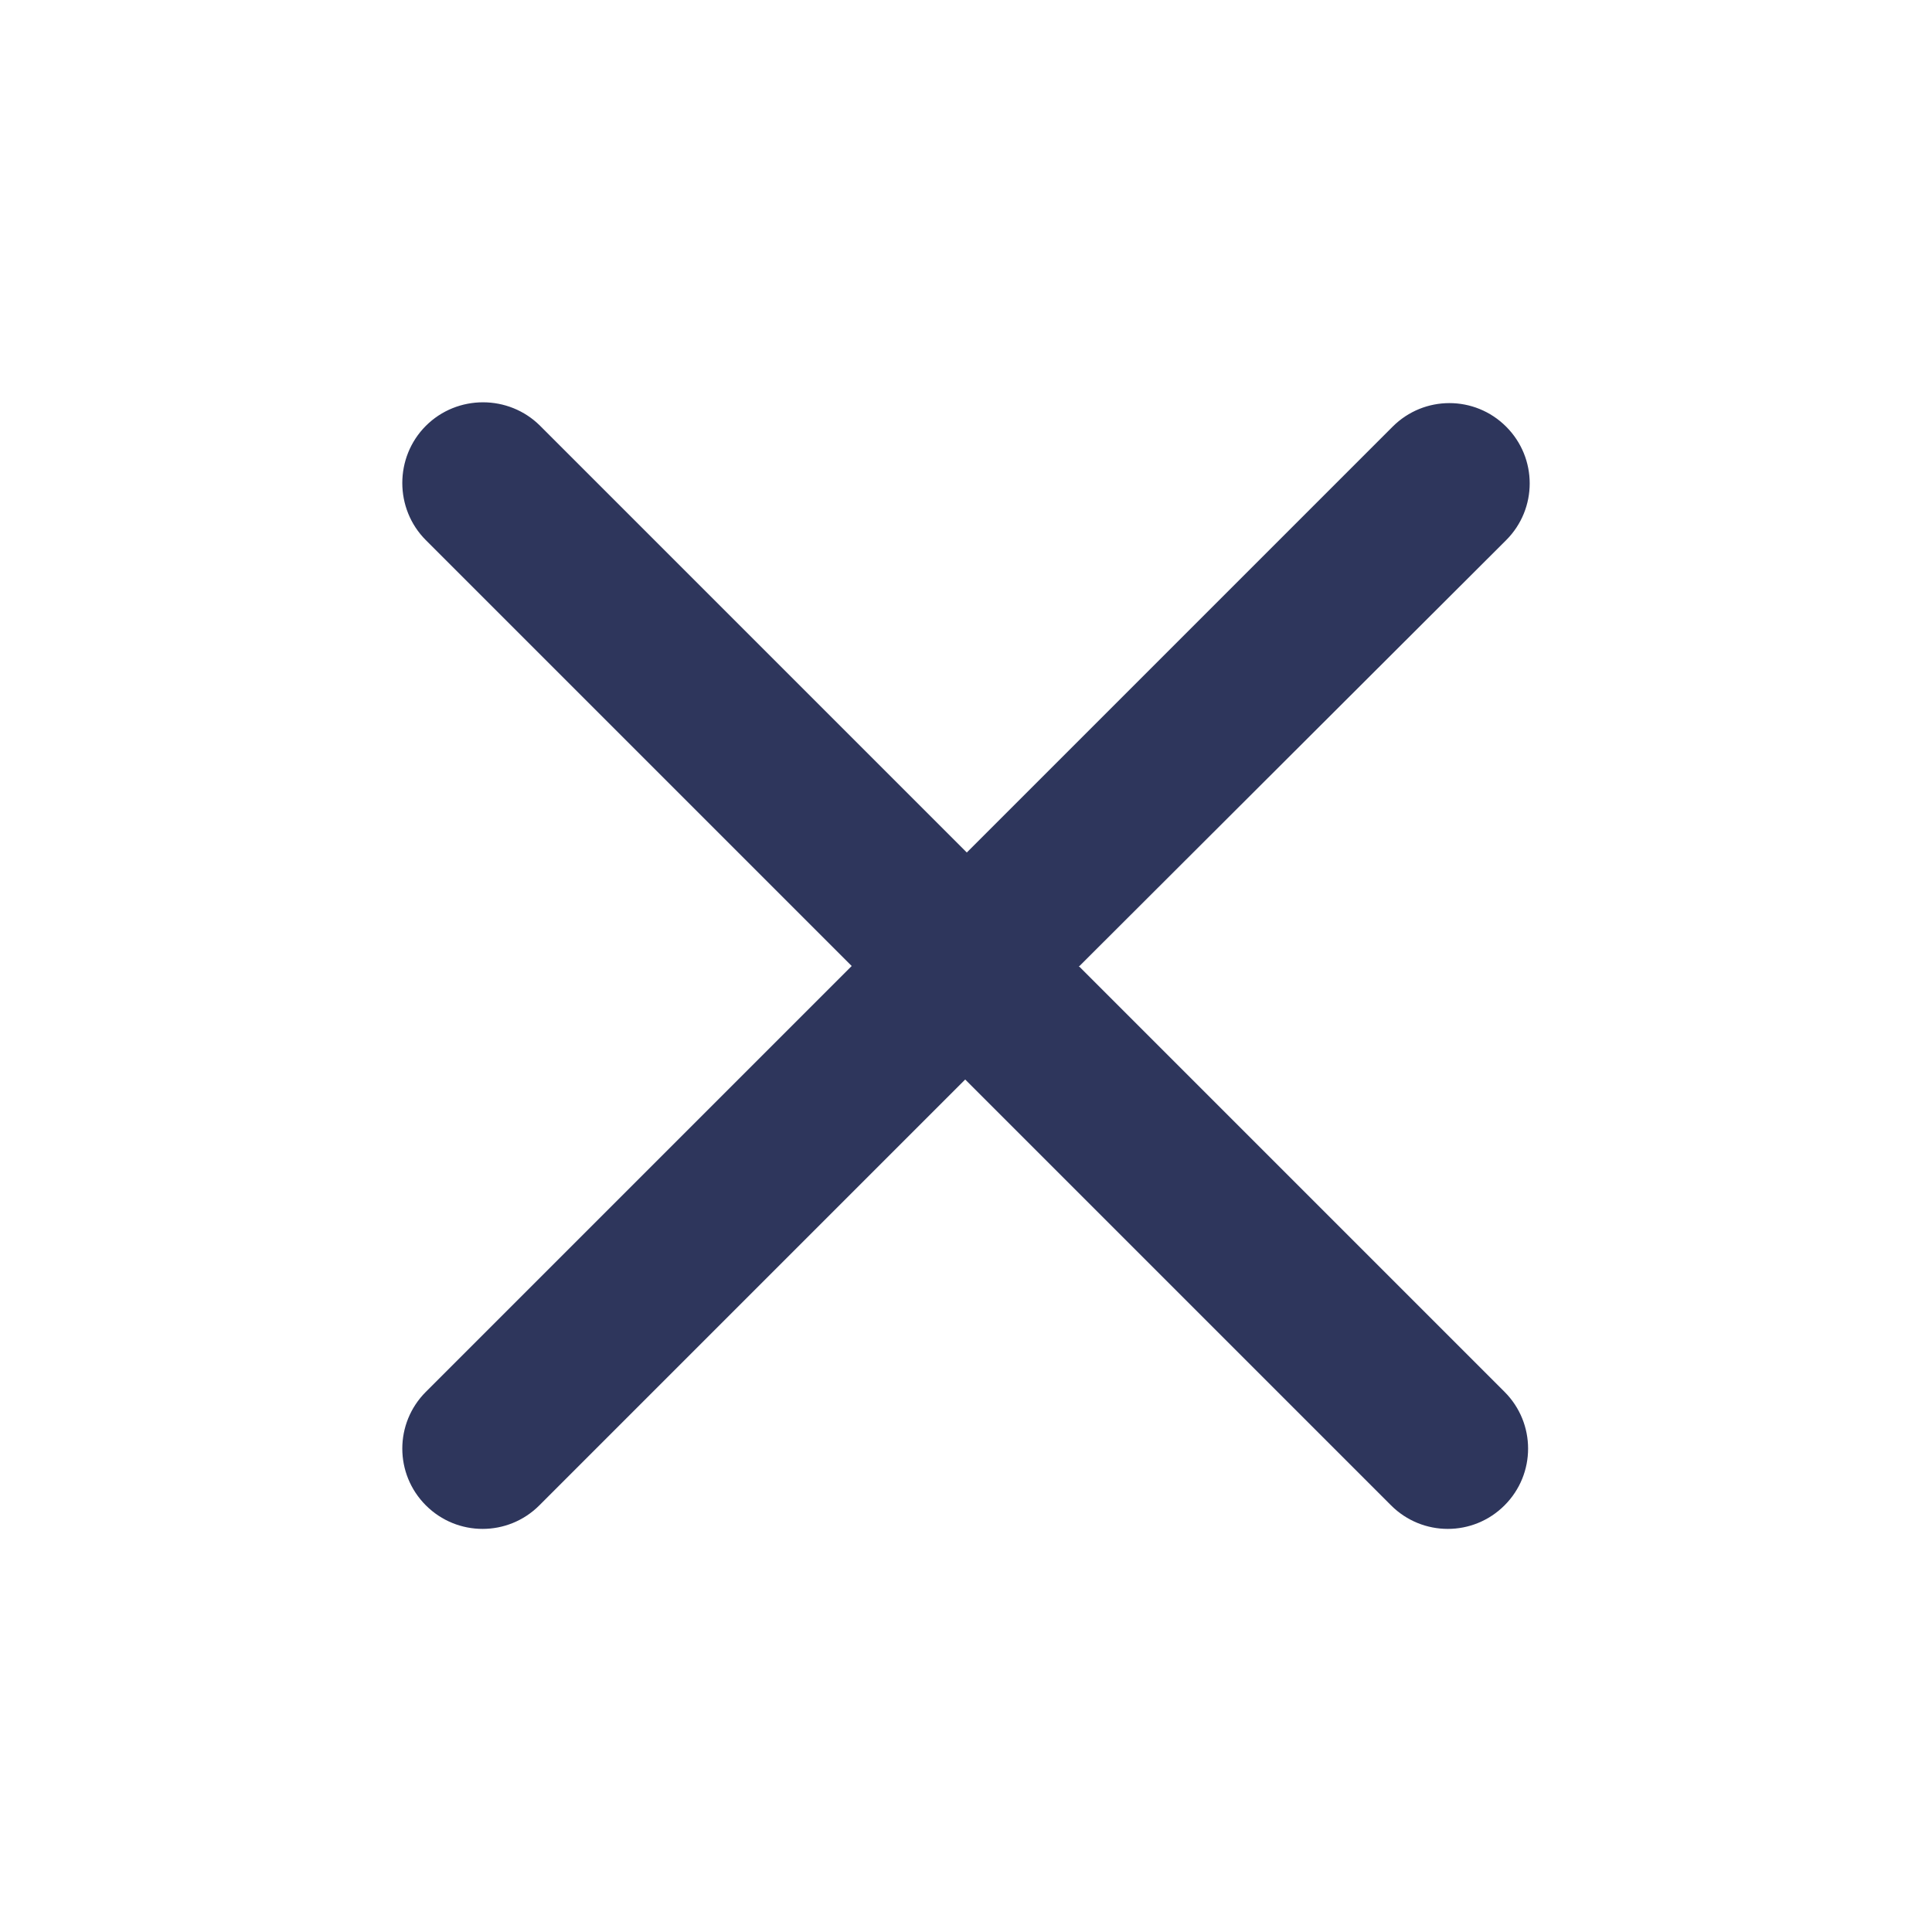
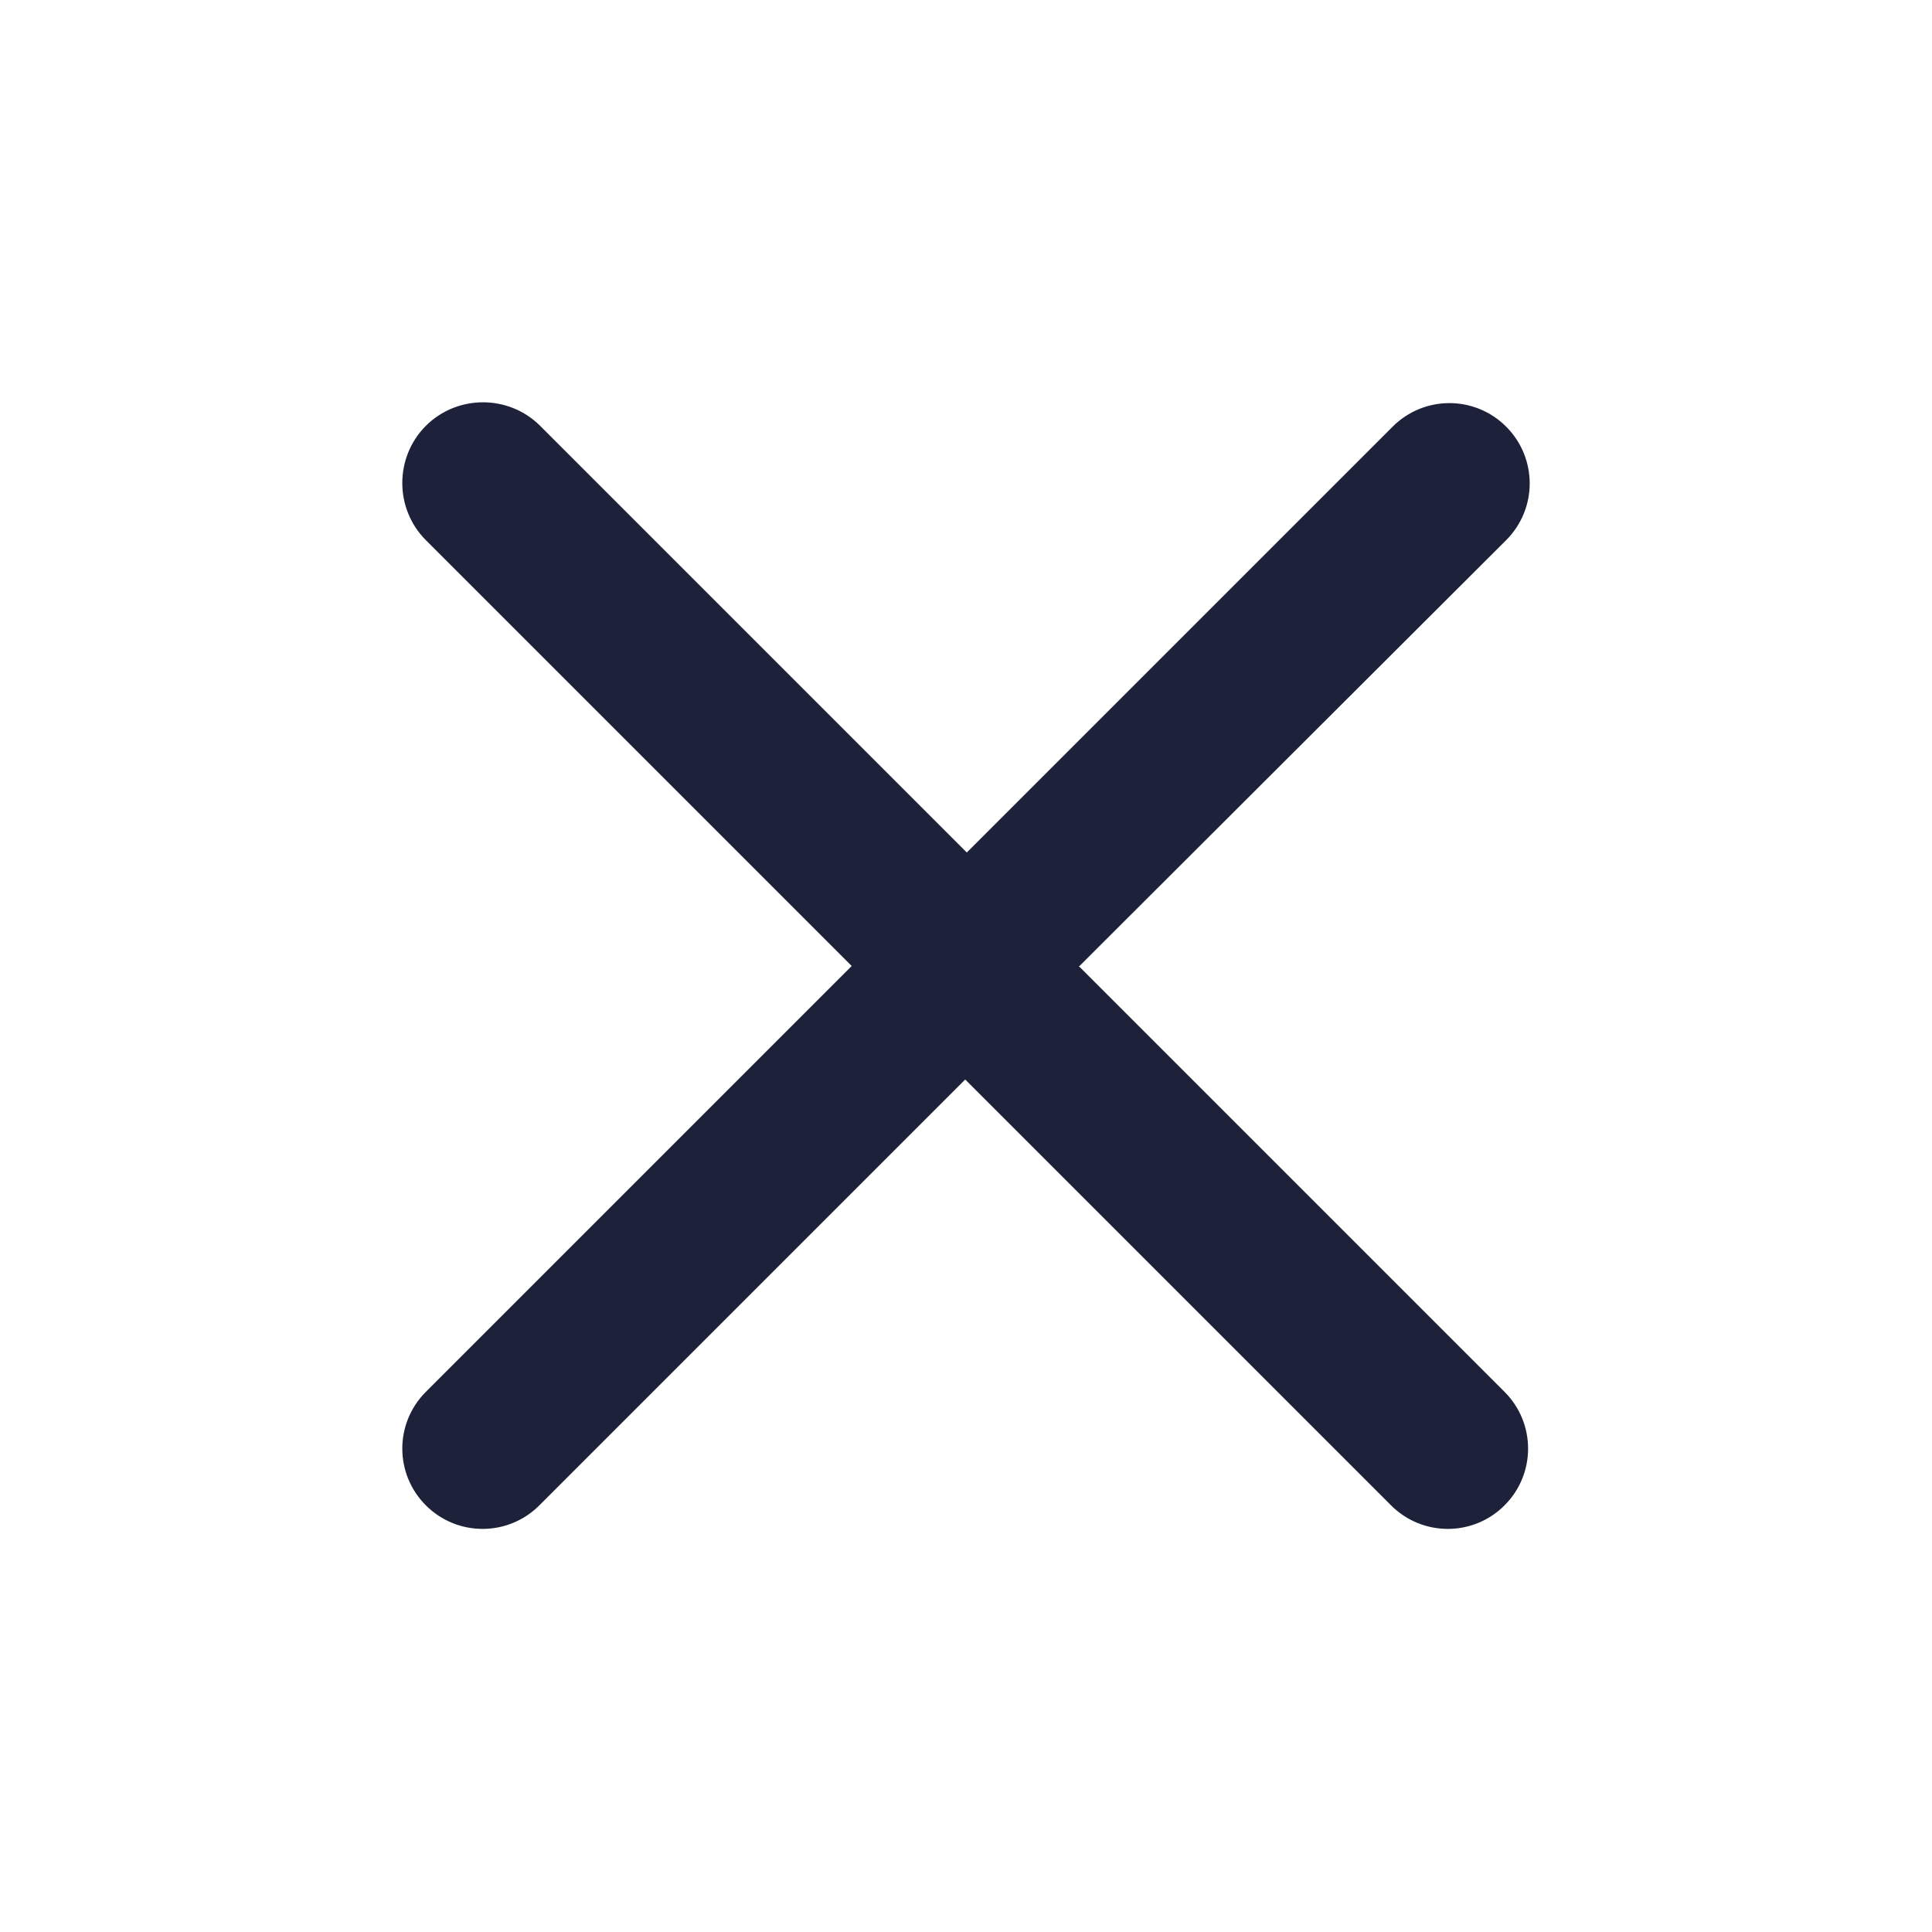
<svg xmlns="http://www.w3.org/2000/svg" width="24" height="24" viewBox="0 0 24 24" fill="none">
-   <path fill-rule="evenodd" clip-rule="evenodd" d="M13.41 12L18.71 6.71C19.1 6.32 19.1 5.69 18.71 5.3C18.32 4.91 17.69 4.91 17.3 5.3L12.01 10.59L6.71 5.29C6.32 4.9 5.68 4.9 5.29 5.29C4.9 5.68 4.9 6.32 5.29 6.71L10.58 12L5.29 17.29C4.9 17.68 4.9 18.31 5.29 18.7C5.68 19.09 6.31 19.09 6.7 18.7L11.99 13.41L17.28 18.7C17.67 19.09 18.3 19.09 18.69 18.7C19.08 18.31 19.08 17.68 18.69 17.29L13.4 12H13.41Z" fill="#2E365C" />
+   <path fill-rule="evenodd" clip-rule="evenodd" d="M13.41 12L18.71 6.71C19.1 6.32 19.1 5.69 18.71 5.3C18.32 4.91 17.69 4.91 17.3 5.3L12.01 10.59L6.71 5.29C6.32 4.9 5.68 4.9 5.29 5.29C4.9 5.68 4.9 6.32 5.29 6.71L10.58 12L5.29 17.29C4.9 17.68 4.9 18.31 5.29 18.7C5.68 19.09 6.31 19.09 6.7 18.7L11.99 13.41L17.28 18.7C17.67 19.09 18.3 19.09 18.69 18.7C19.08 18.31 19.08 17.68 18.69 17.29L13.4 12H13.41Z" fill="#1D223A" />
</svg>
